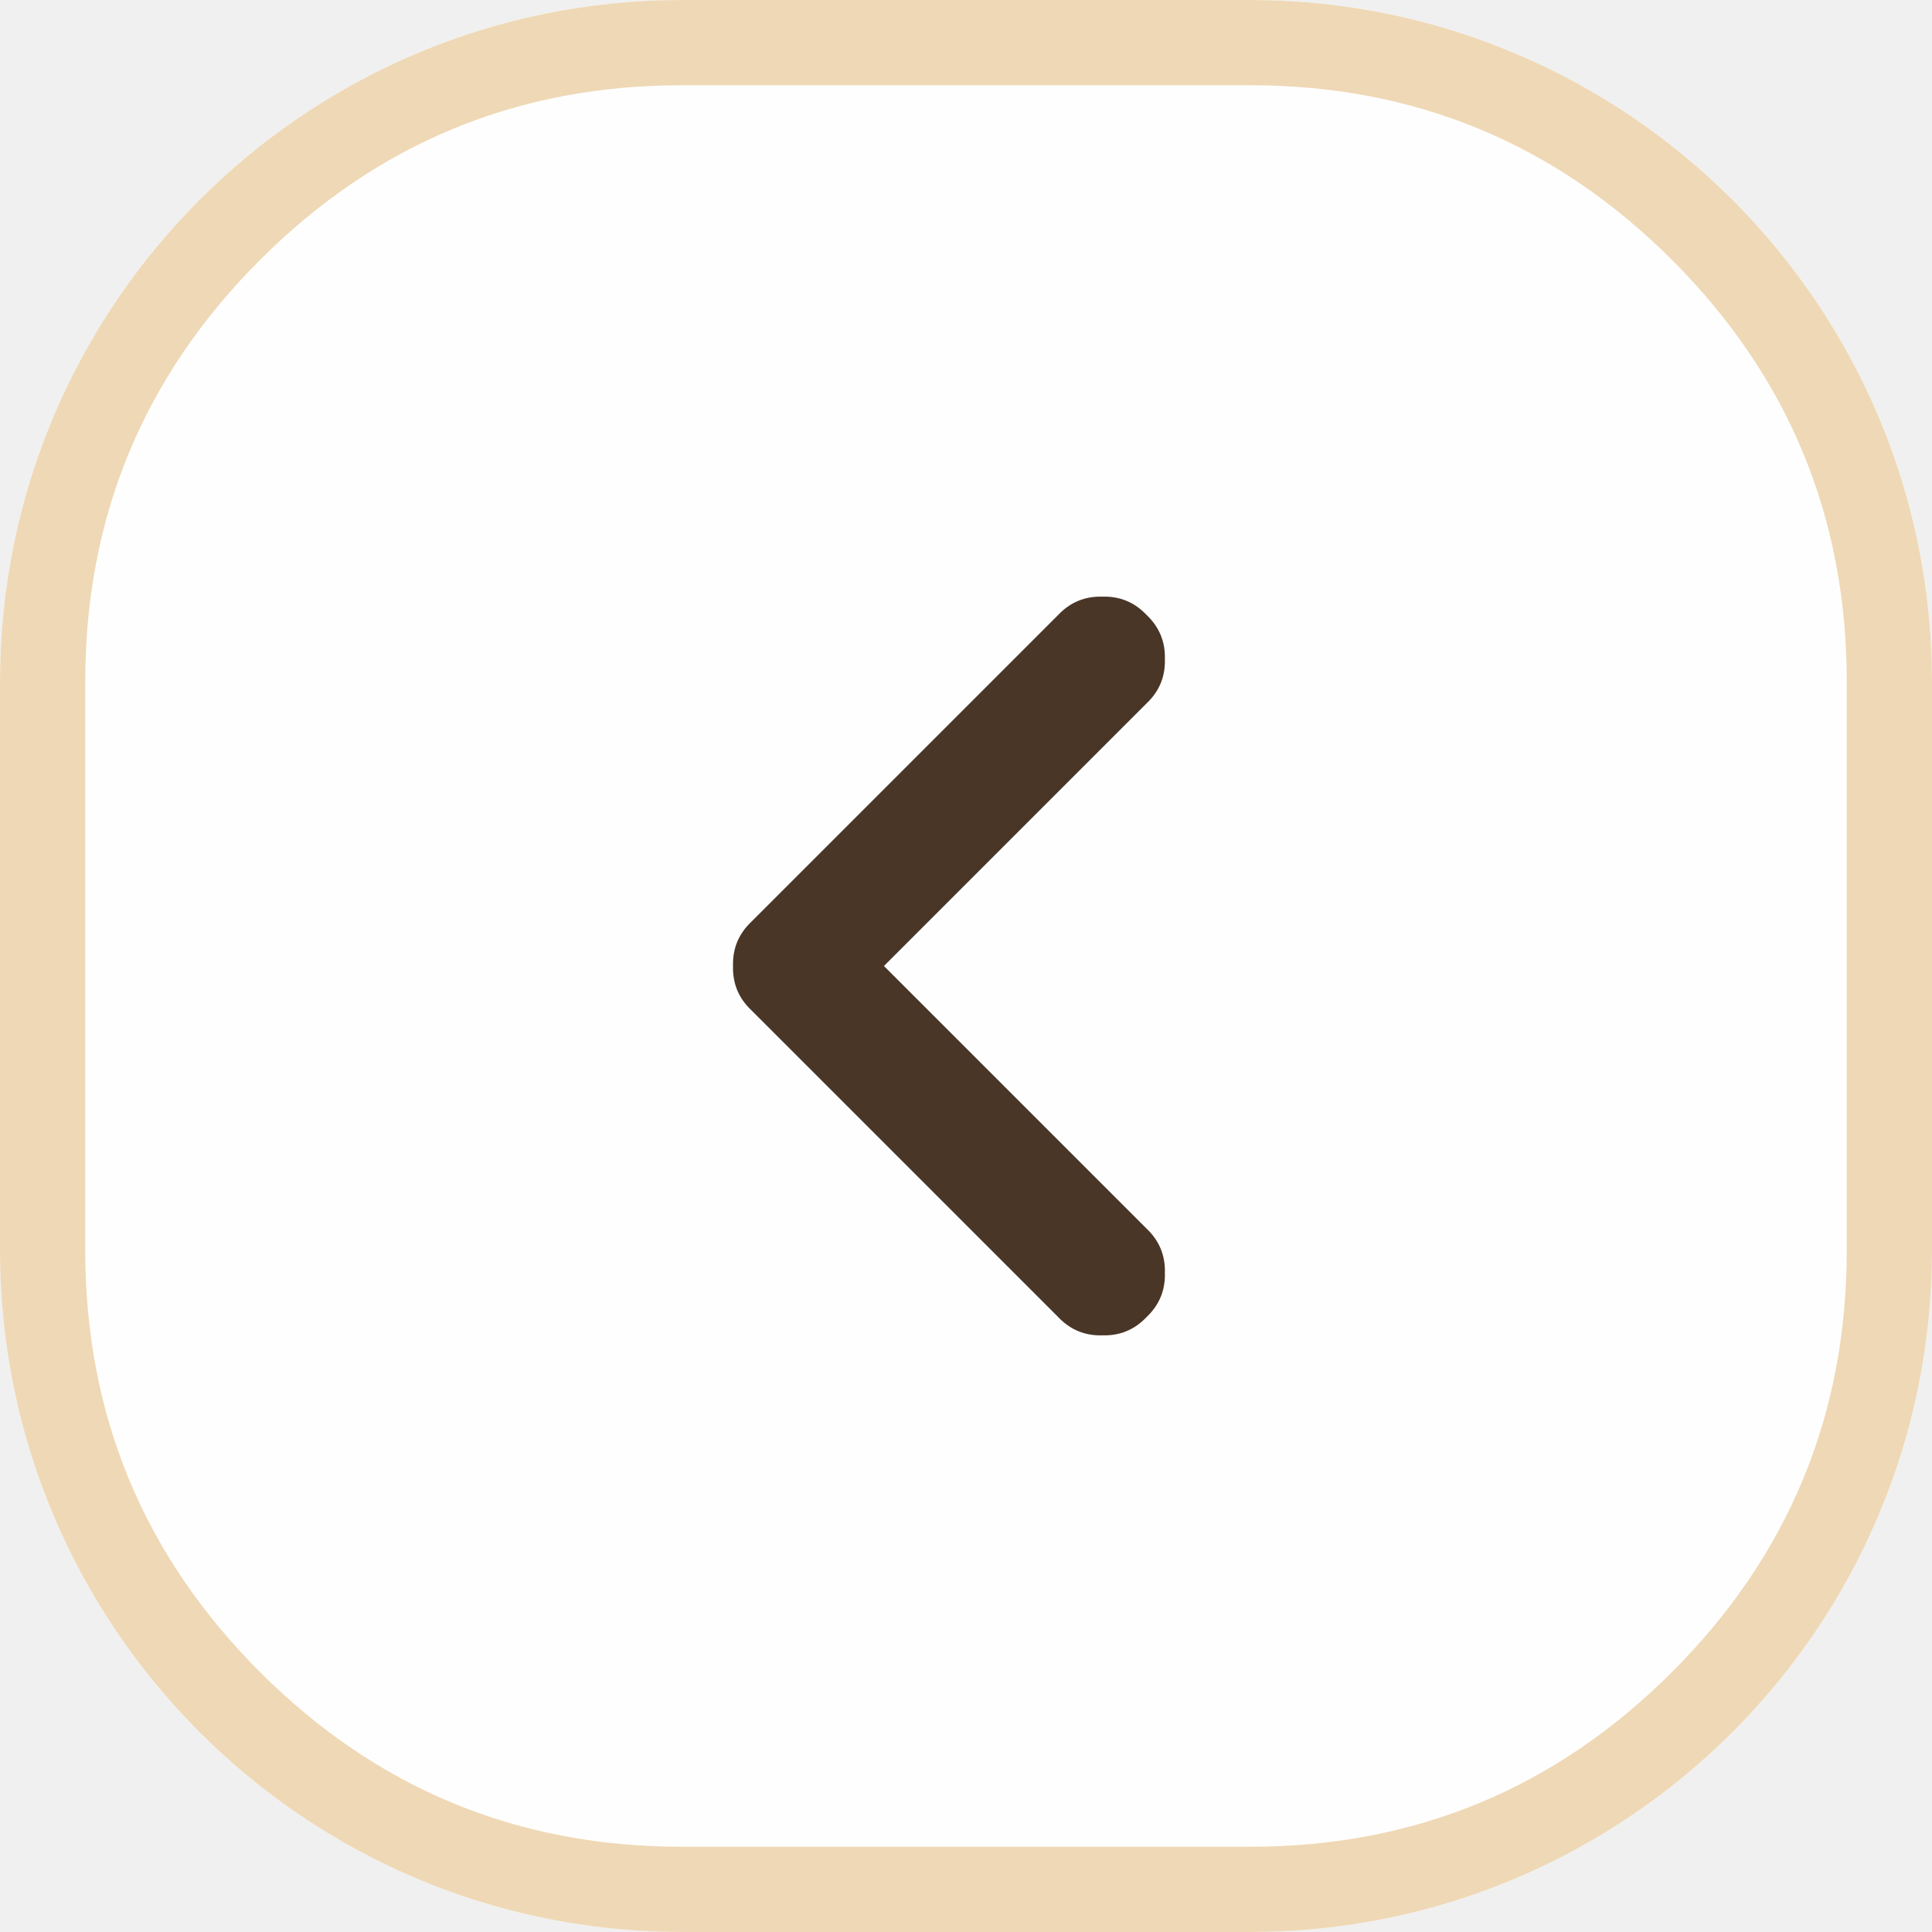
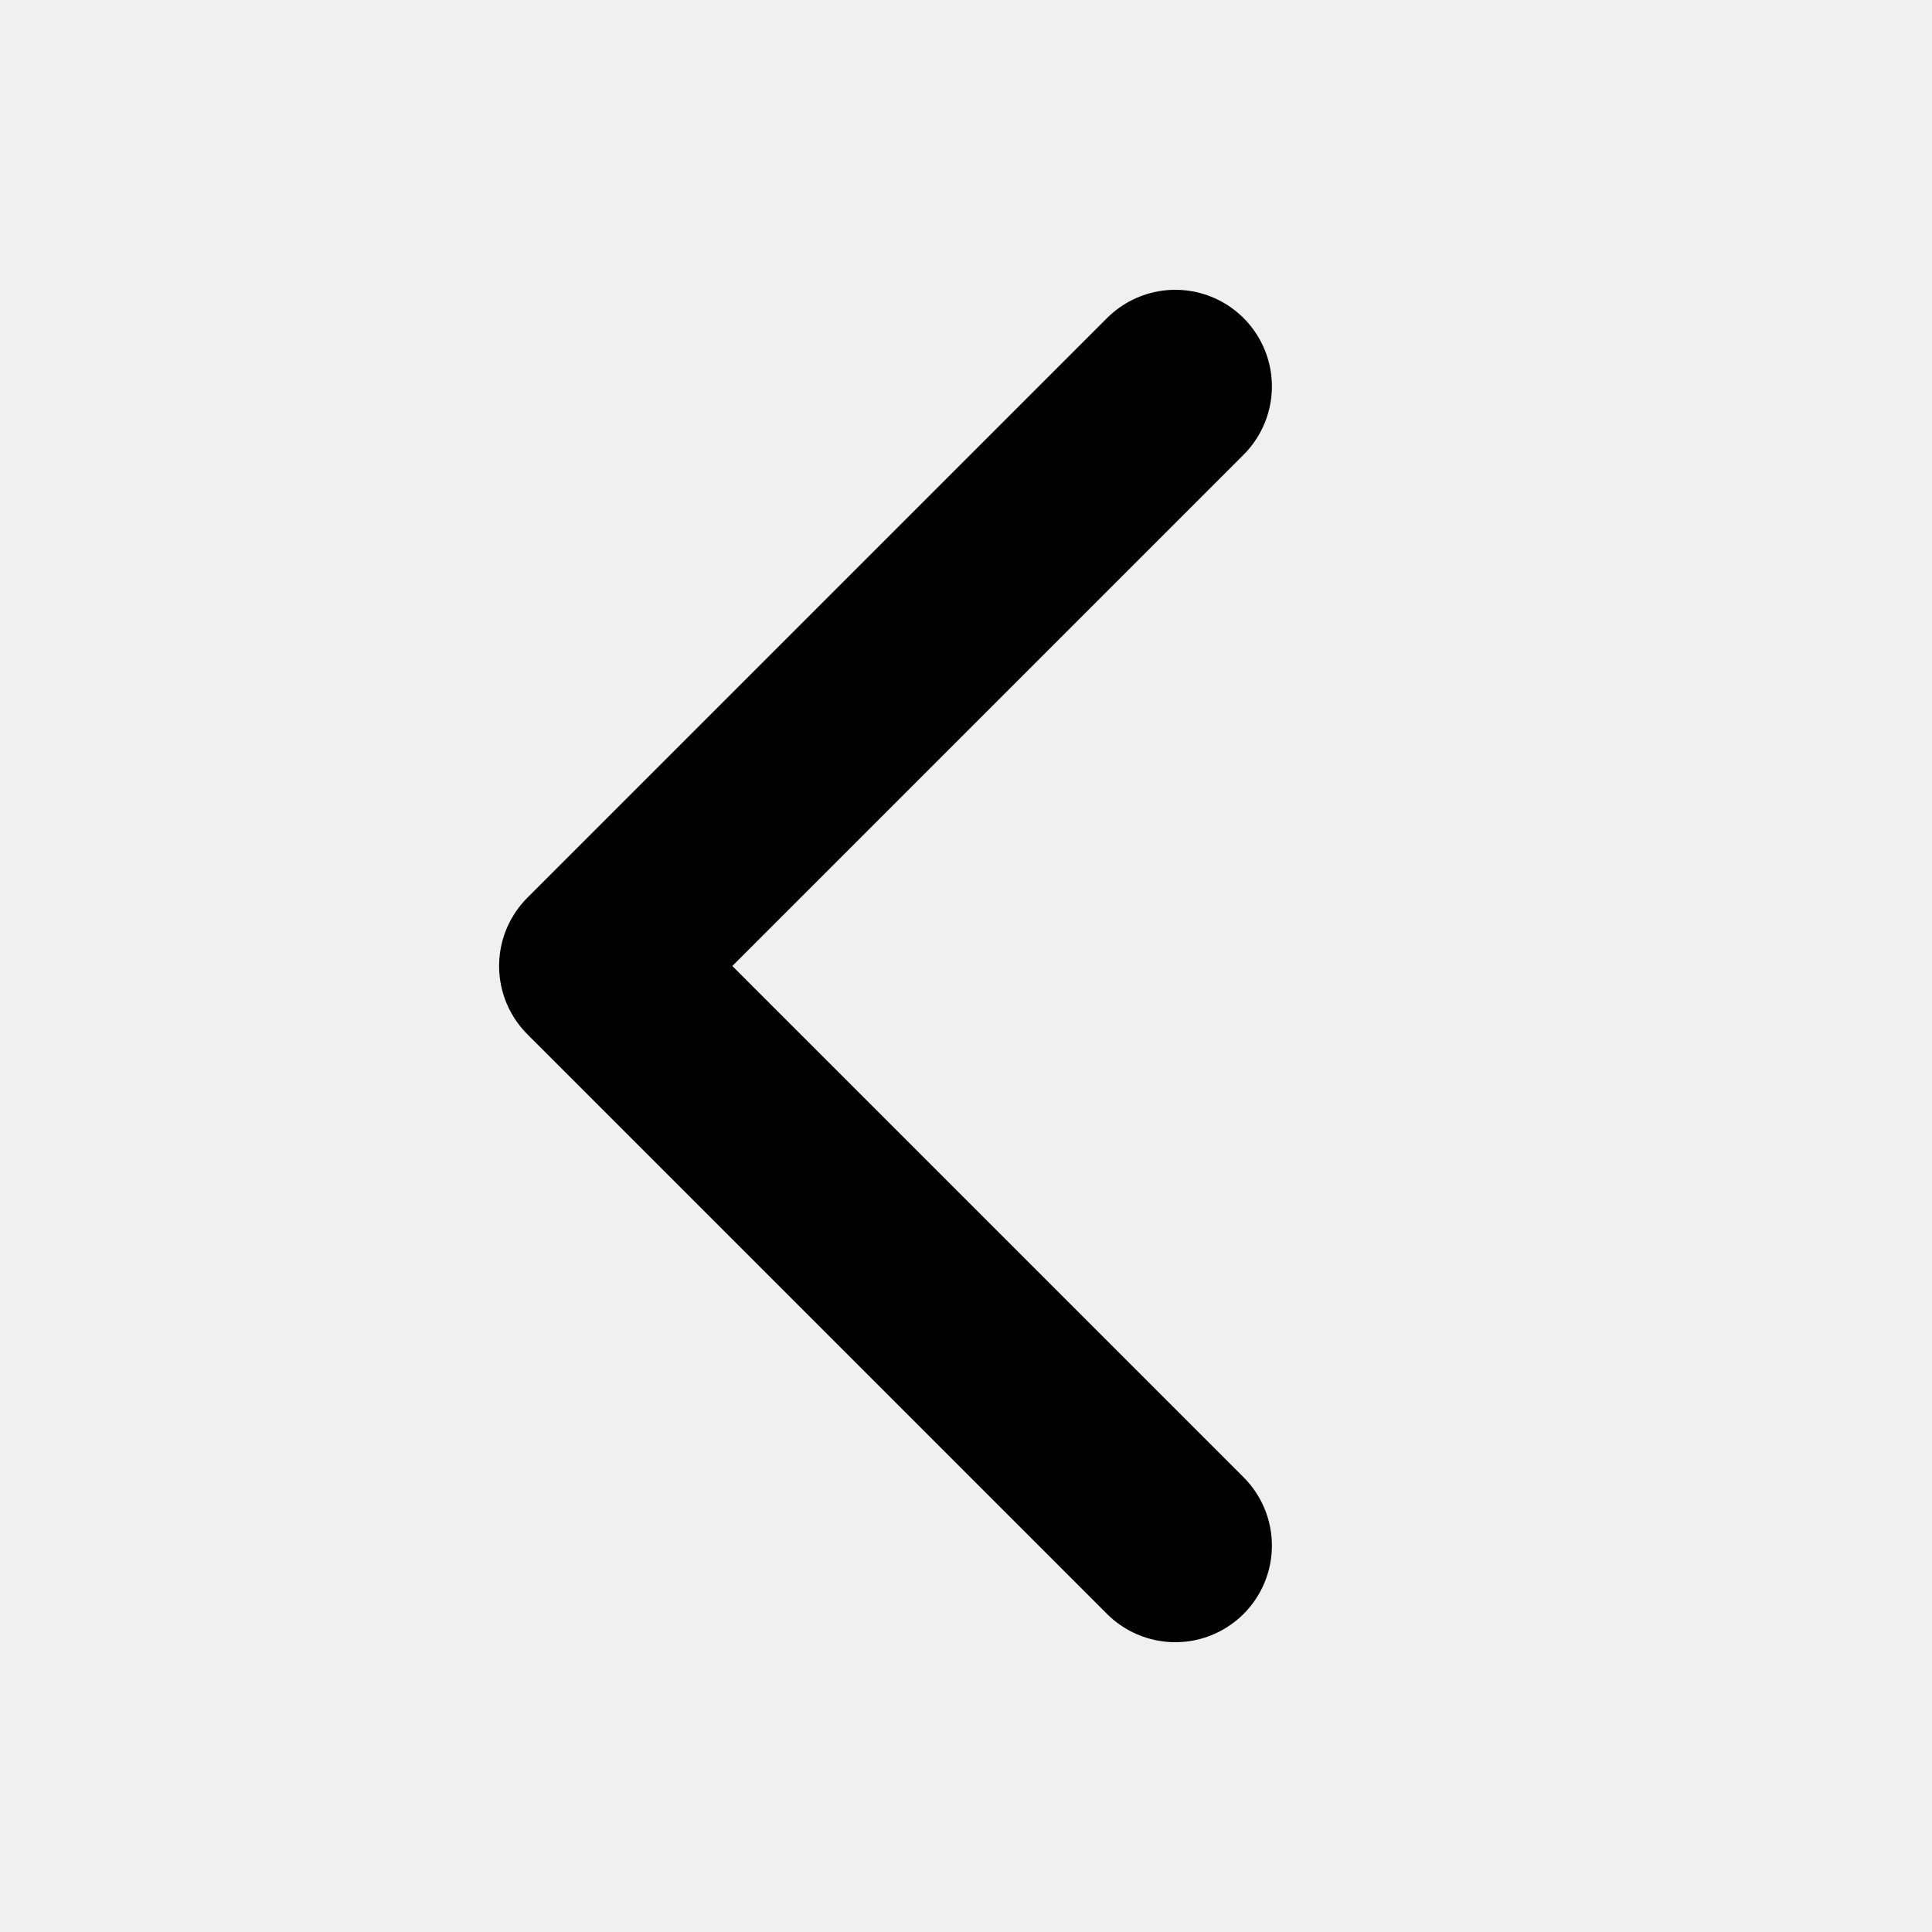
- <svg xmlns="http://www.w3.org/2000/svg" width="34" height="34" viewBox="0 0 34 34">
-   <rect fill="#FFF" fill-opacity="0.9" width="34" height="34" rx="12" ry="12" />
-   <path fill="#4A3627" transform="matrix(1 0 0 1 14 11.6)" d="M6.178 0.778L1.556 5.4L6.178 10.022Q6.513 10.339 6.5 10.8Q6.513 11.261 6.178 11.578Q5.861 11.913 5.4 11.9Q4.939 11.913 4.622 11.578L-0.778 6.178Q-1.113 5.861 -1.1 5.4Q-1.113 4.939 -0.778 4.622L4.622 -0.778Q4.939 -1.113 5.4 -1.1Q5.861 -1.113 6.178 -0.778Q6.513 -0.461 6.5 0Q6.513 0.461 6.178 0.778Z" fill-rule="evenodd" />
-   <clipPath id="clip_0">
-     <rect width="34" height="34" rx="12" ry="12" />
-   </clipPath>
-   <g clip-path="url(#clip_0)">
-     <path fill="#EFD8B5" d="M35.5 12L35.5 22Q35.5 27.592 31.546 31.546Q27.592 35.5 22 35.5L12 35.5Q6.408 35.5 2.454 31.546Q-1.5 27.592 -1.5 22L-1.5 12Q-1.5 6.408 2.454 2.454Q6.408 -1.5 12 -1.5L22 -1.5Q27.592 -1.5 31.546 2.454Q35.5 6.408 35.5 12ZM32.5 12Q32.5 7.651 29.425 4.575Q26.349 1.5 22 1.5L12 1.5Q7.651 1.5 4.575 4.575Q1.5 7.651 1.5 12L1.5 22Q1.5 26.349 4.575 29.425Q7.651 32.5 12 32.5L22 32.5Q26.349 32.5 29.425 29.425Q32.5 26.349 32.5 22L32.5 12Z" />
-   </g>
+ <svg xmlns="http://www.w3.org/2000/svg" width="24" height="24" viewBox="0 0 24 24">
+   <path d="M14.6 4.8L7.4 12l7.2 7.2" fill="none" stroke="currentColor" stroke-width="2.4" stroke-linecap="round" stroke-linejoin="round" />
</svg>
